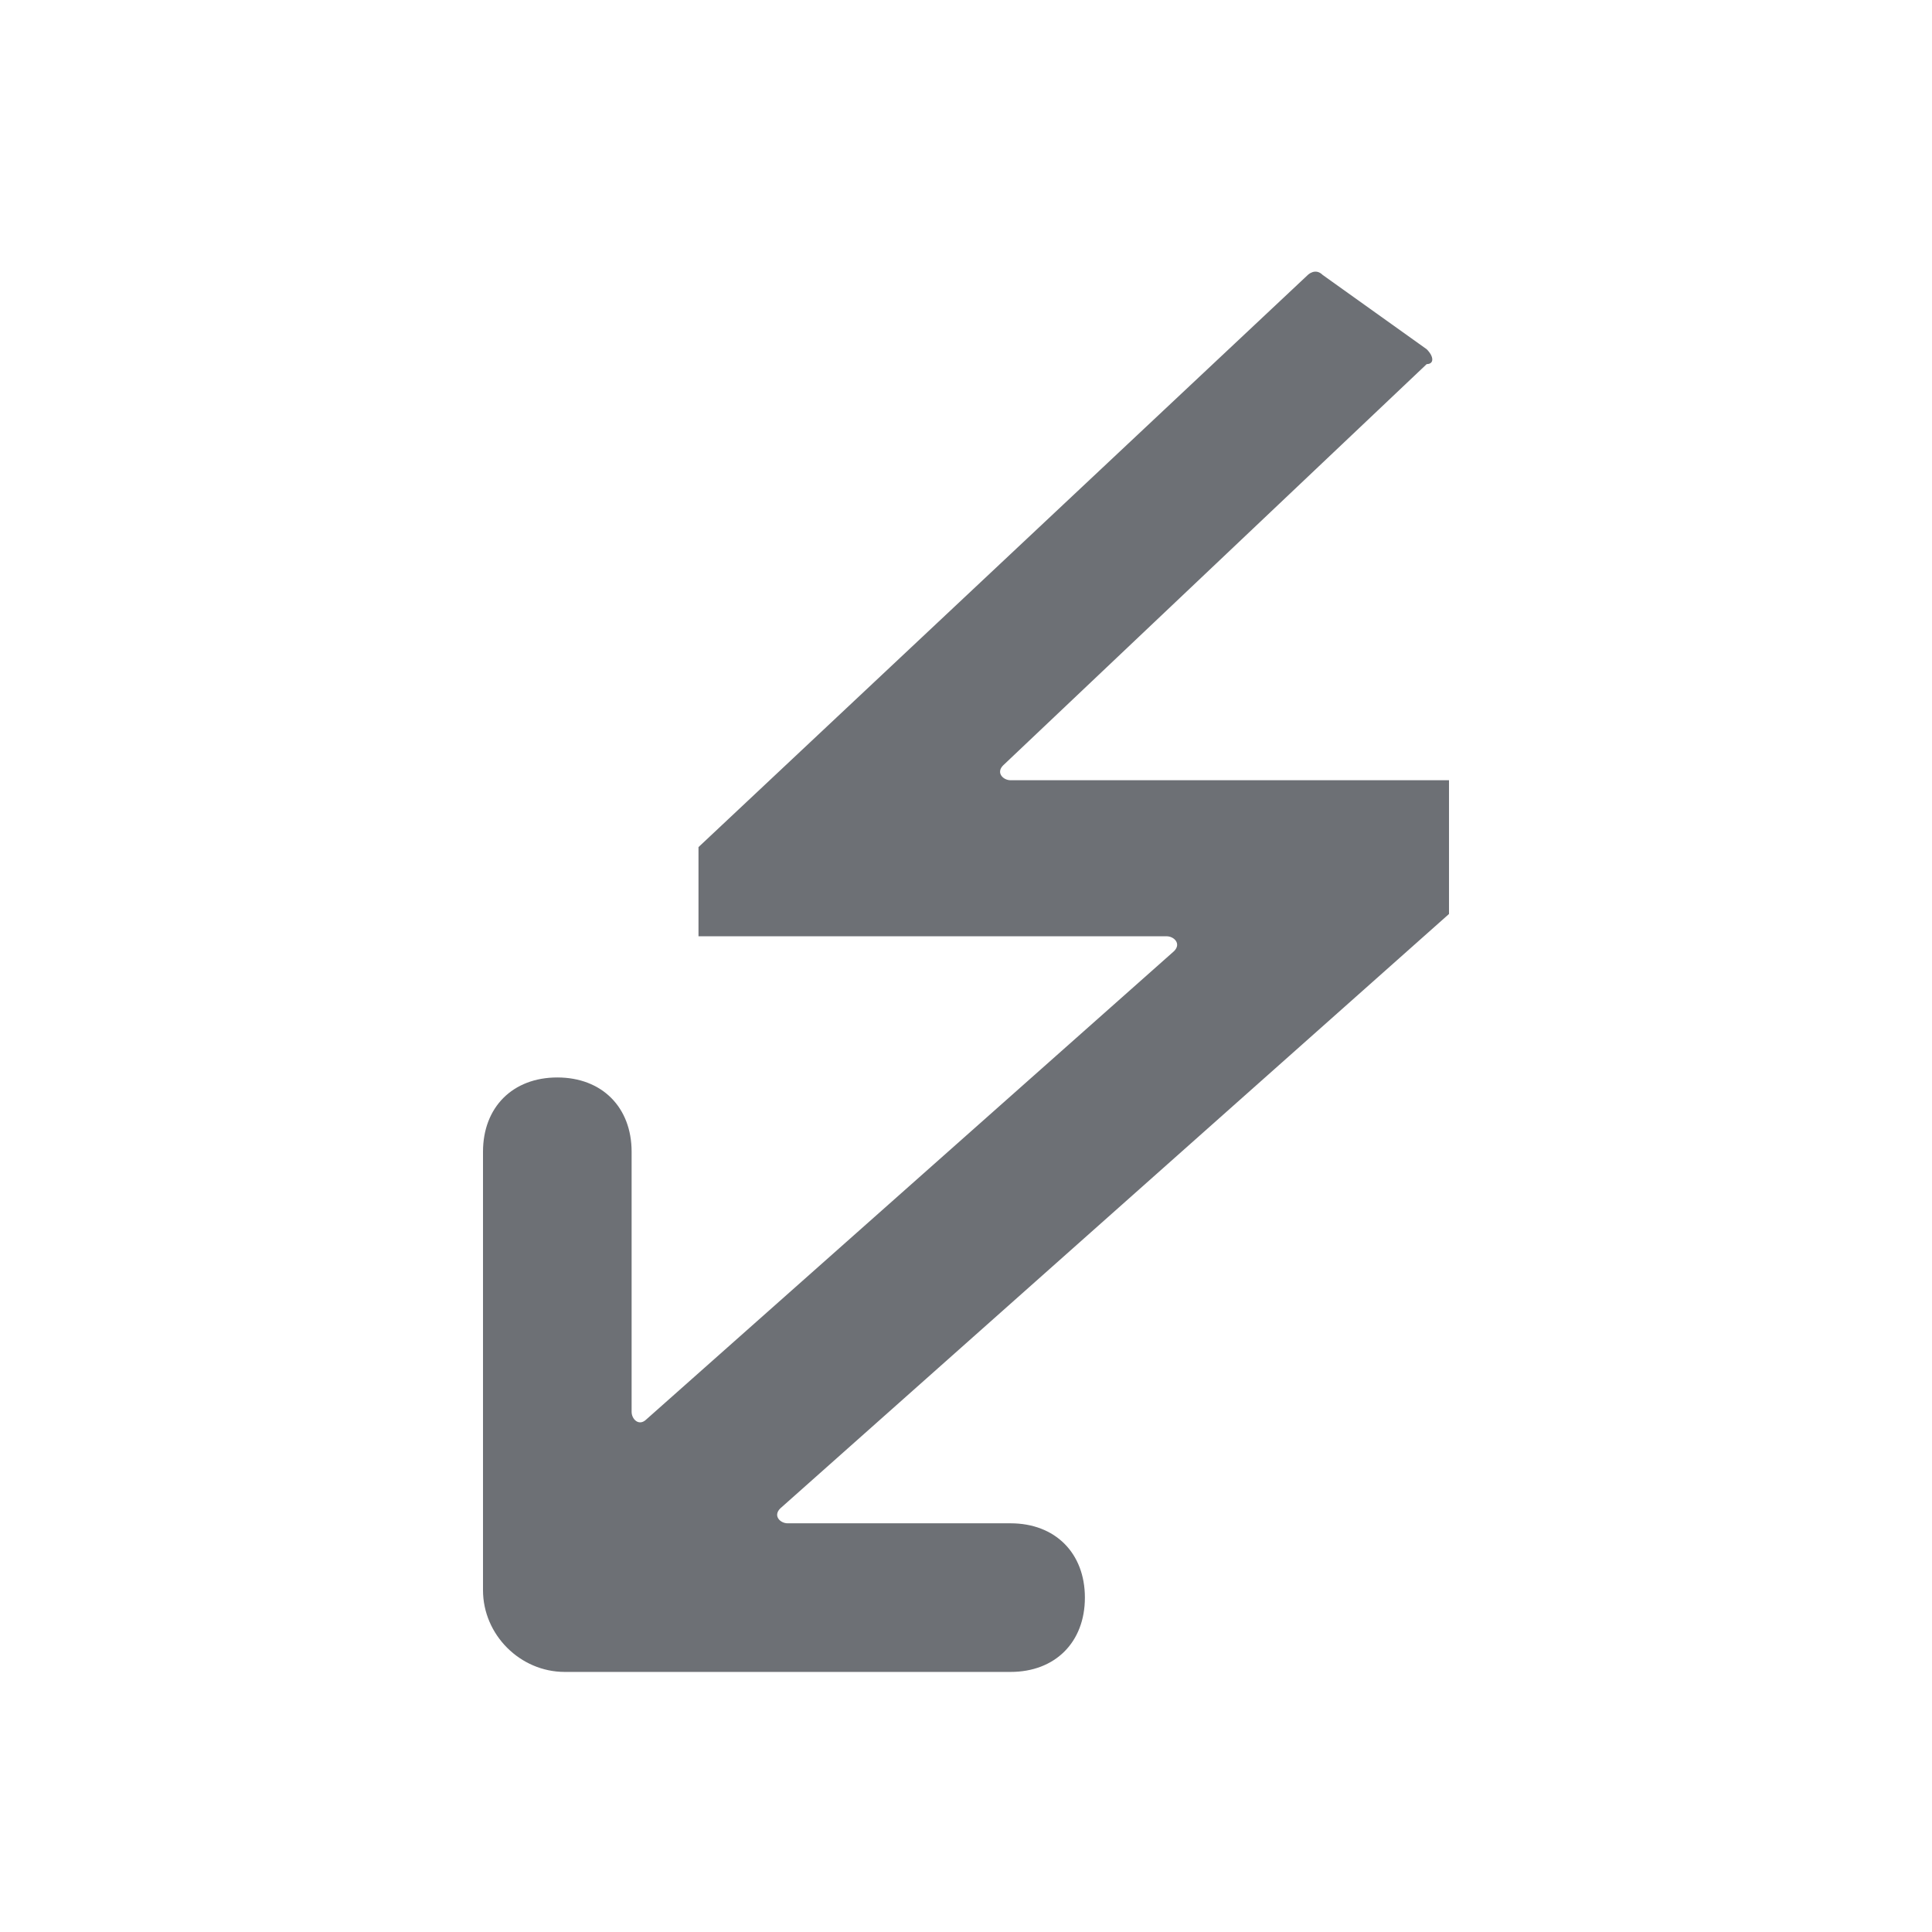
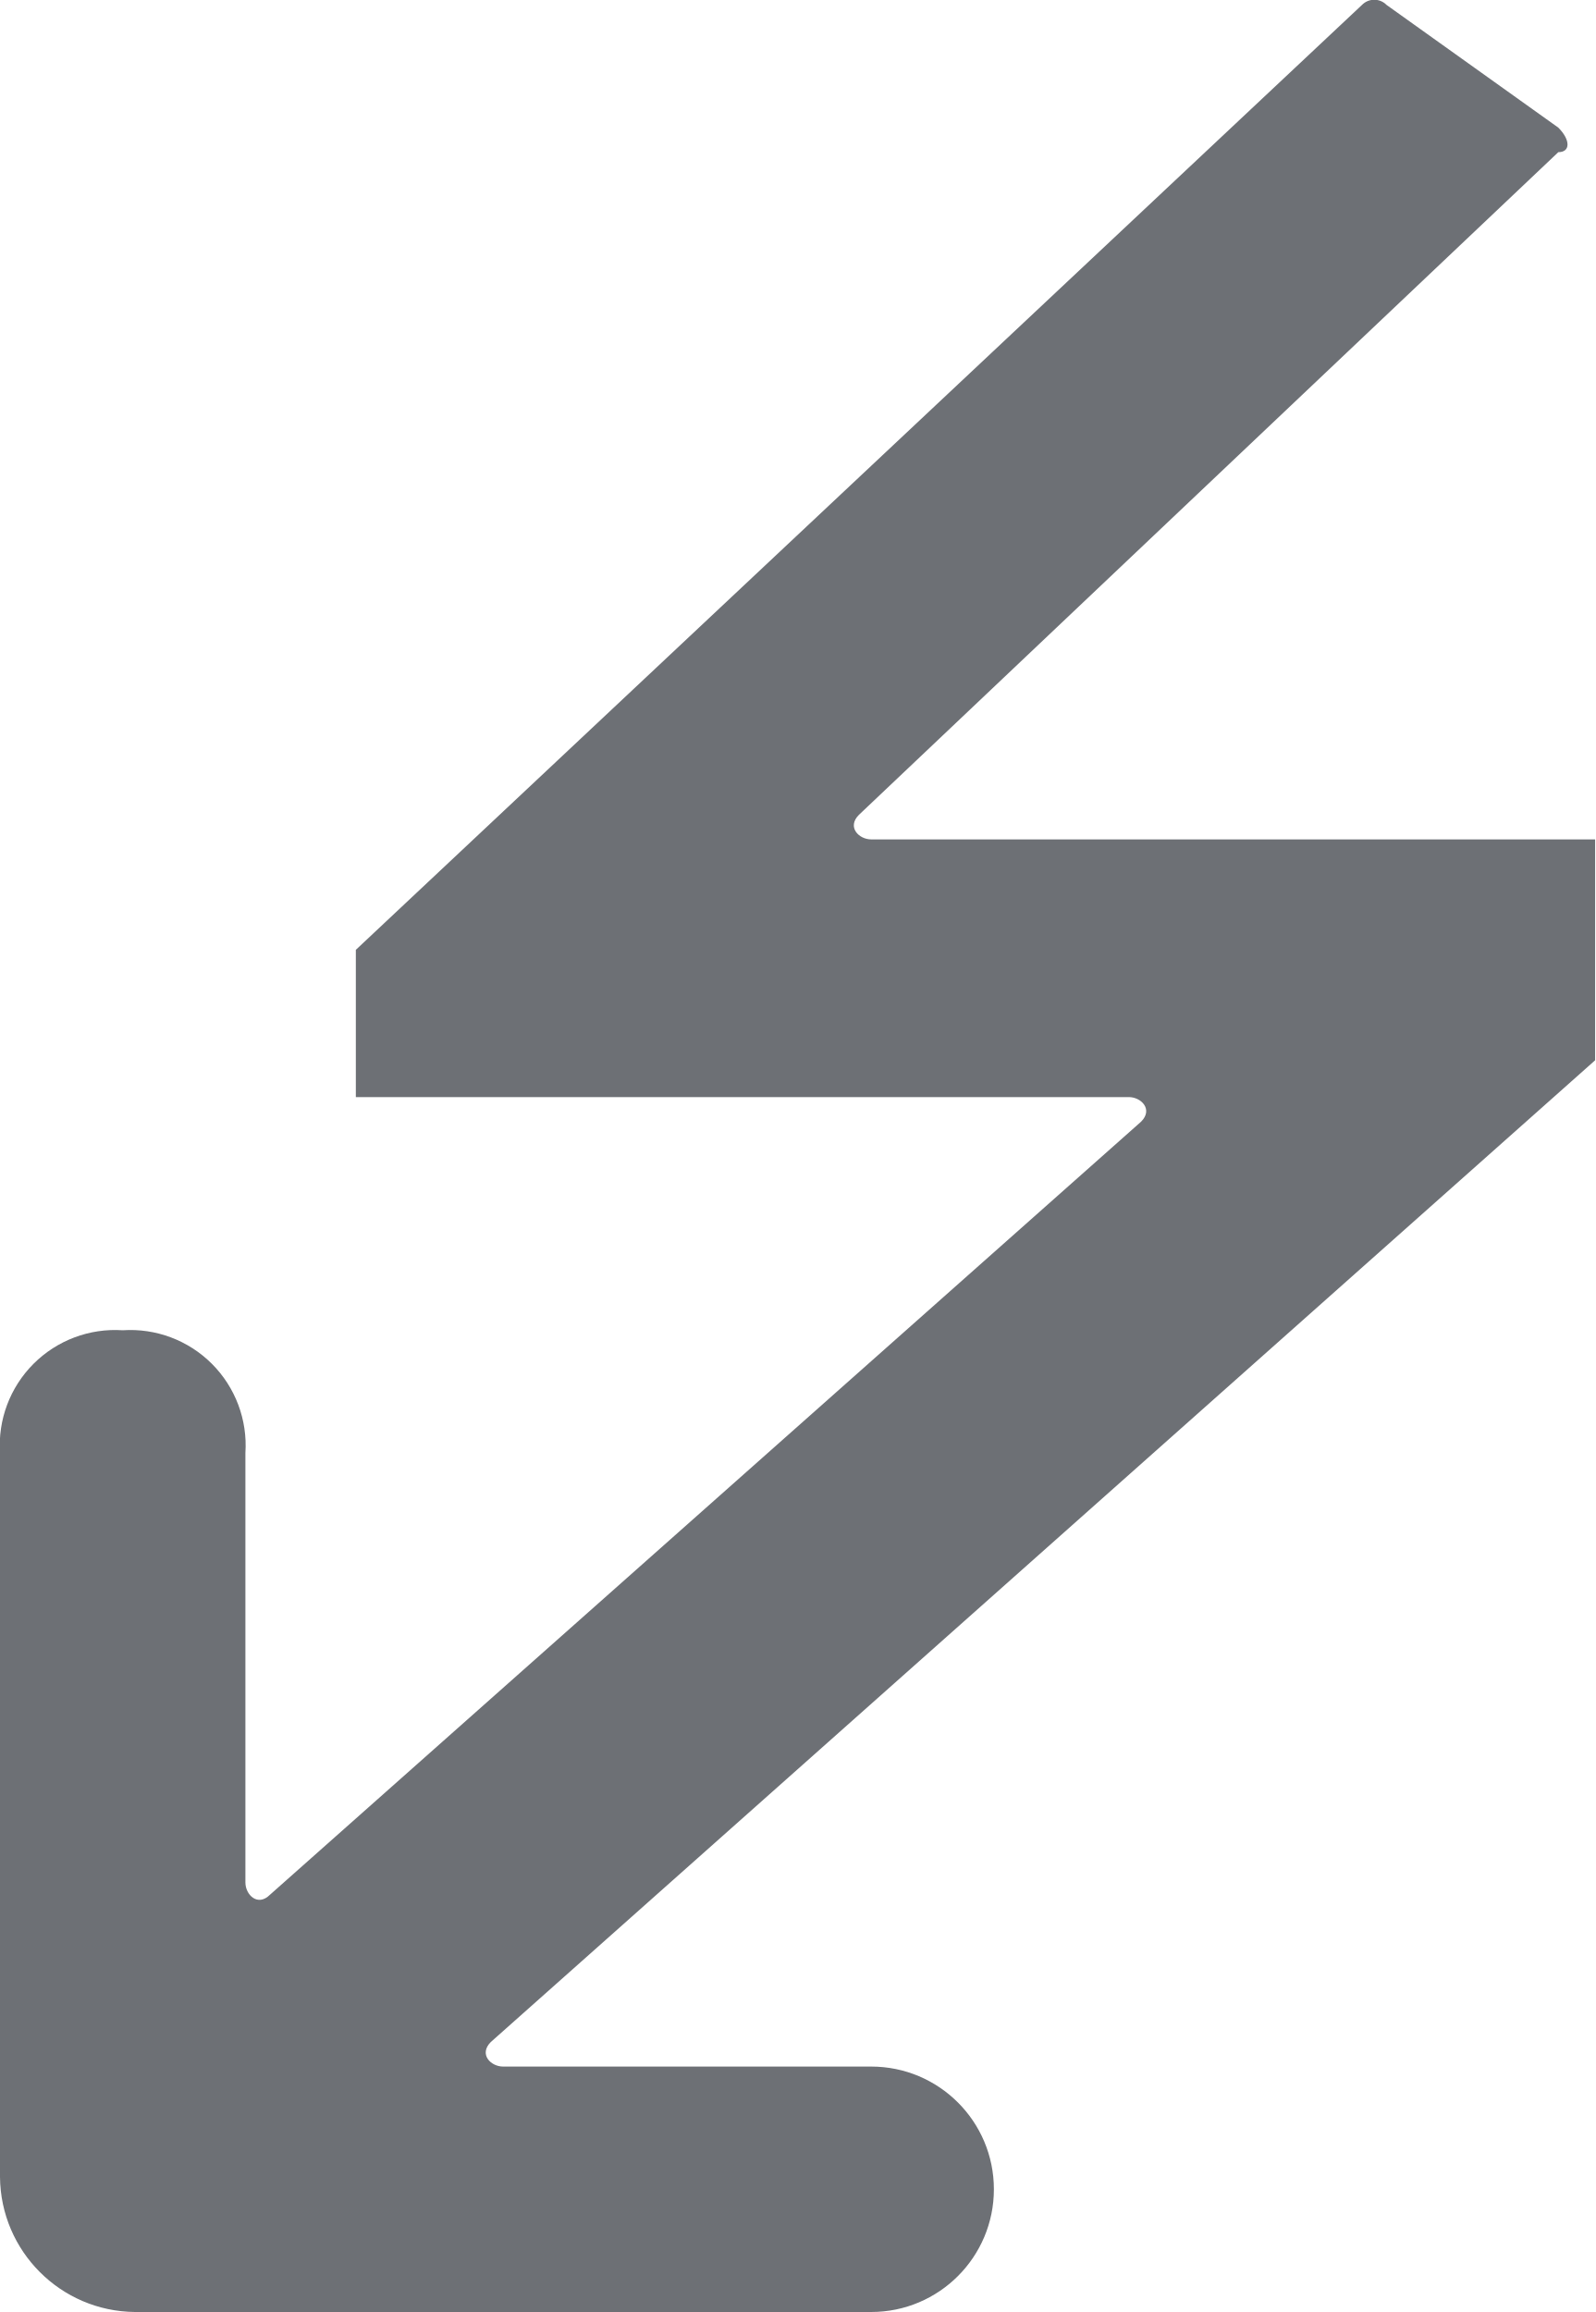
- <svg xmlns="http://www.w3.org/2000/svg" version="1.1" id="Layer_1" x="0px" y="0px" viewBox="0 0 26 26" enable-background="new 0 0 26 26" xml:space="preserve">
-   <path fill-rule="evenodd" clip-rule="evenodd" fill="#6D7075" d="M13.5,10.3c-0.1,0.1,0,0.2,0.1,0.2h5.2h0.7l0,1.7c0,0,0,0.1,0,0.1  l-9,8c-0.1,0.1,0,0.2,0.1,0.2h3c0.6,0,1,0.4,1,1s-0.4,1-1,1H7.6c-0.6,0-1.1-0.5-1.1-1.1v-5.9c0-0.6,0.4-1,1-1s1,0.4,1,1V19  c0,0.1,0.1,0.2,0.2,0.1l7.1-6.3c0.1-0.1,0-0.2-0.1-0.2l-5.3,0h-1l0-1.1c0,0,0-0.1,0-0.1l8.2-7.7c0,0,0.1-0.1,0.2,0l1.4,1  c0.1,0.1,0.1,0.2,0,0.2L13.5,10.3z" />
+ <svg xmlns="http://www.w3.org/2000/svg" viewBox="0 0 13 18.84">
+   <path d="M13.5,10.3c-.1.1,0,.2.1.2h5.9v1.8l-9,8c-.1.1,0,.2.1.2h3a1,1,0,1,1,0,2h-6a1.11,1.11,0,0,1-1.1-1.1V15.5a.94.94,0,0,1,1-1,.94.94,0,0,1,1,1V19c0,.1.1.2.2.1l7.1-6.3c.1-.1,0-.2-.1-.2H9.4V11.4l8.2-7.7a.14.14,0,0,1,.2,0l1.4,1c.1.1.1.2,0,.2Z" transform="translate(-6.5 -3.66)" fill="#6d7075" fill-rule="evenodd" />
</svg>
